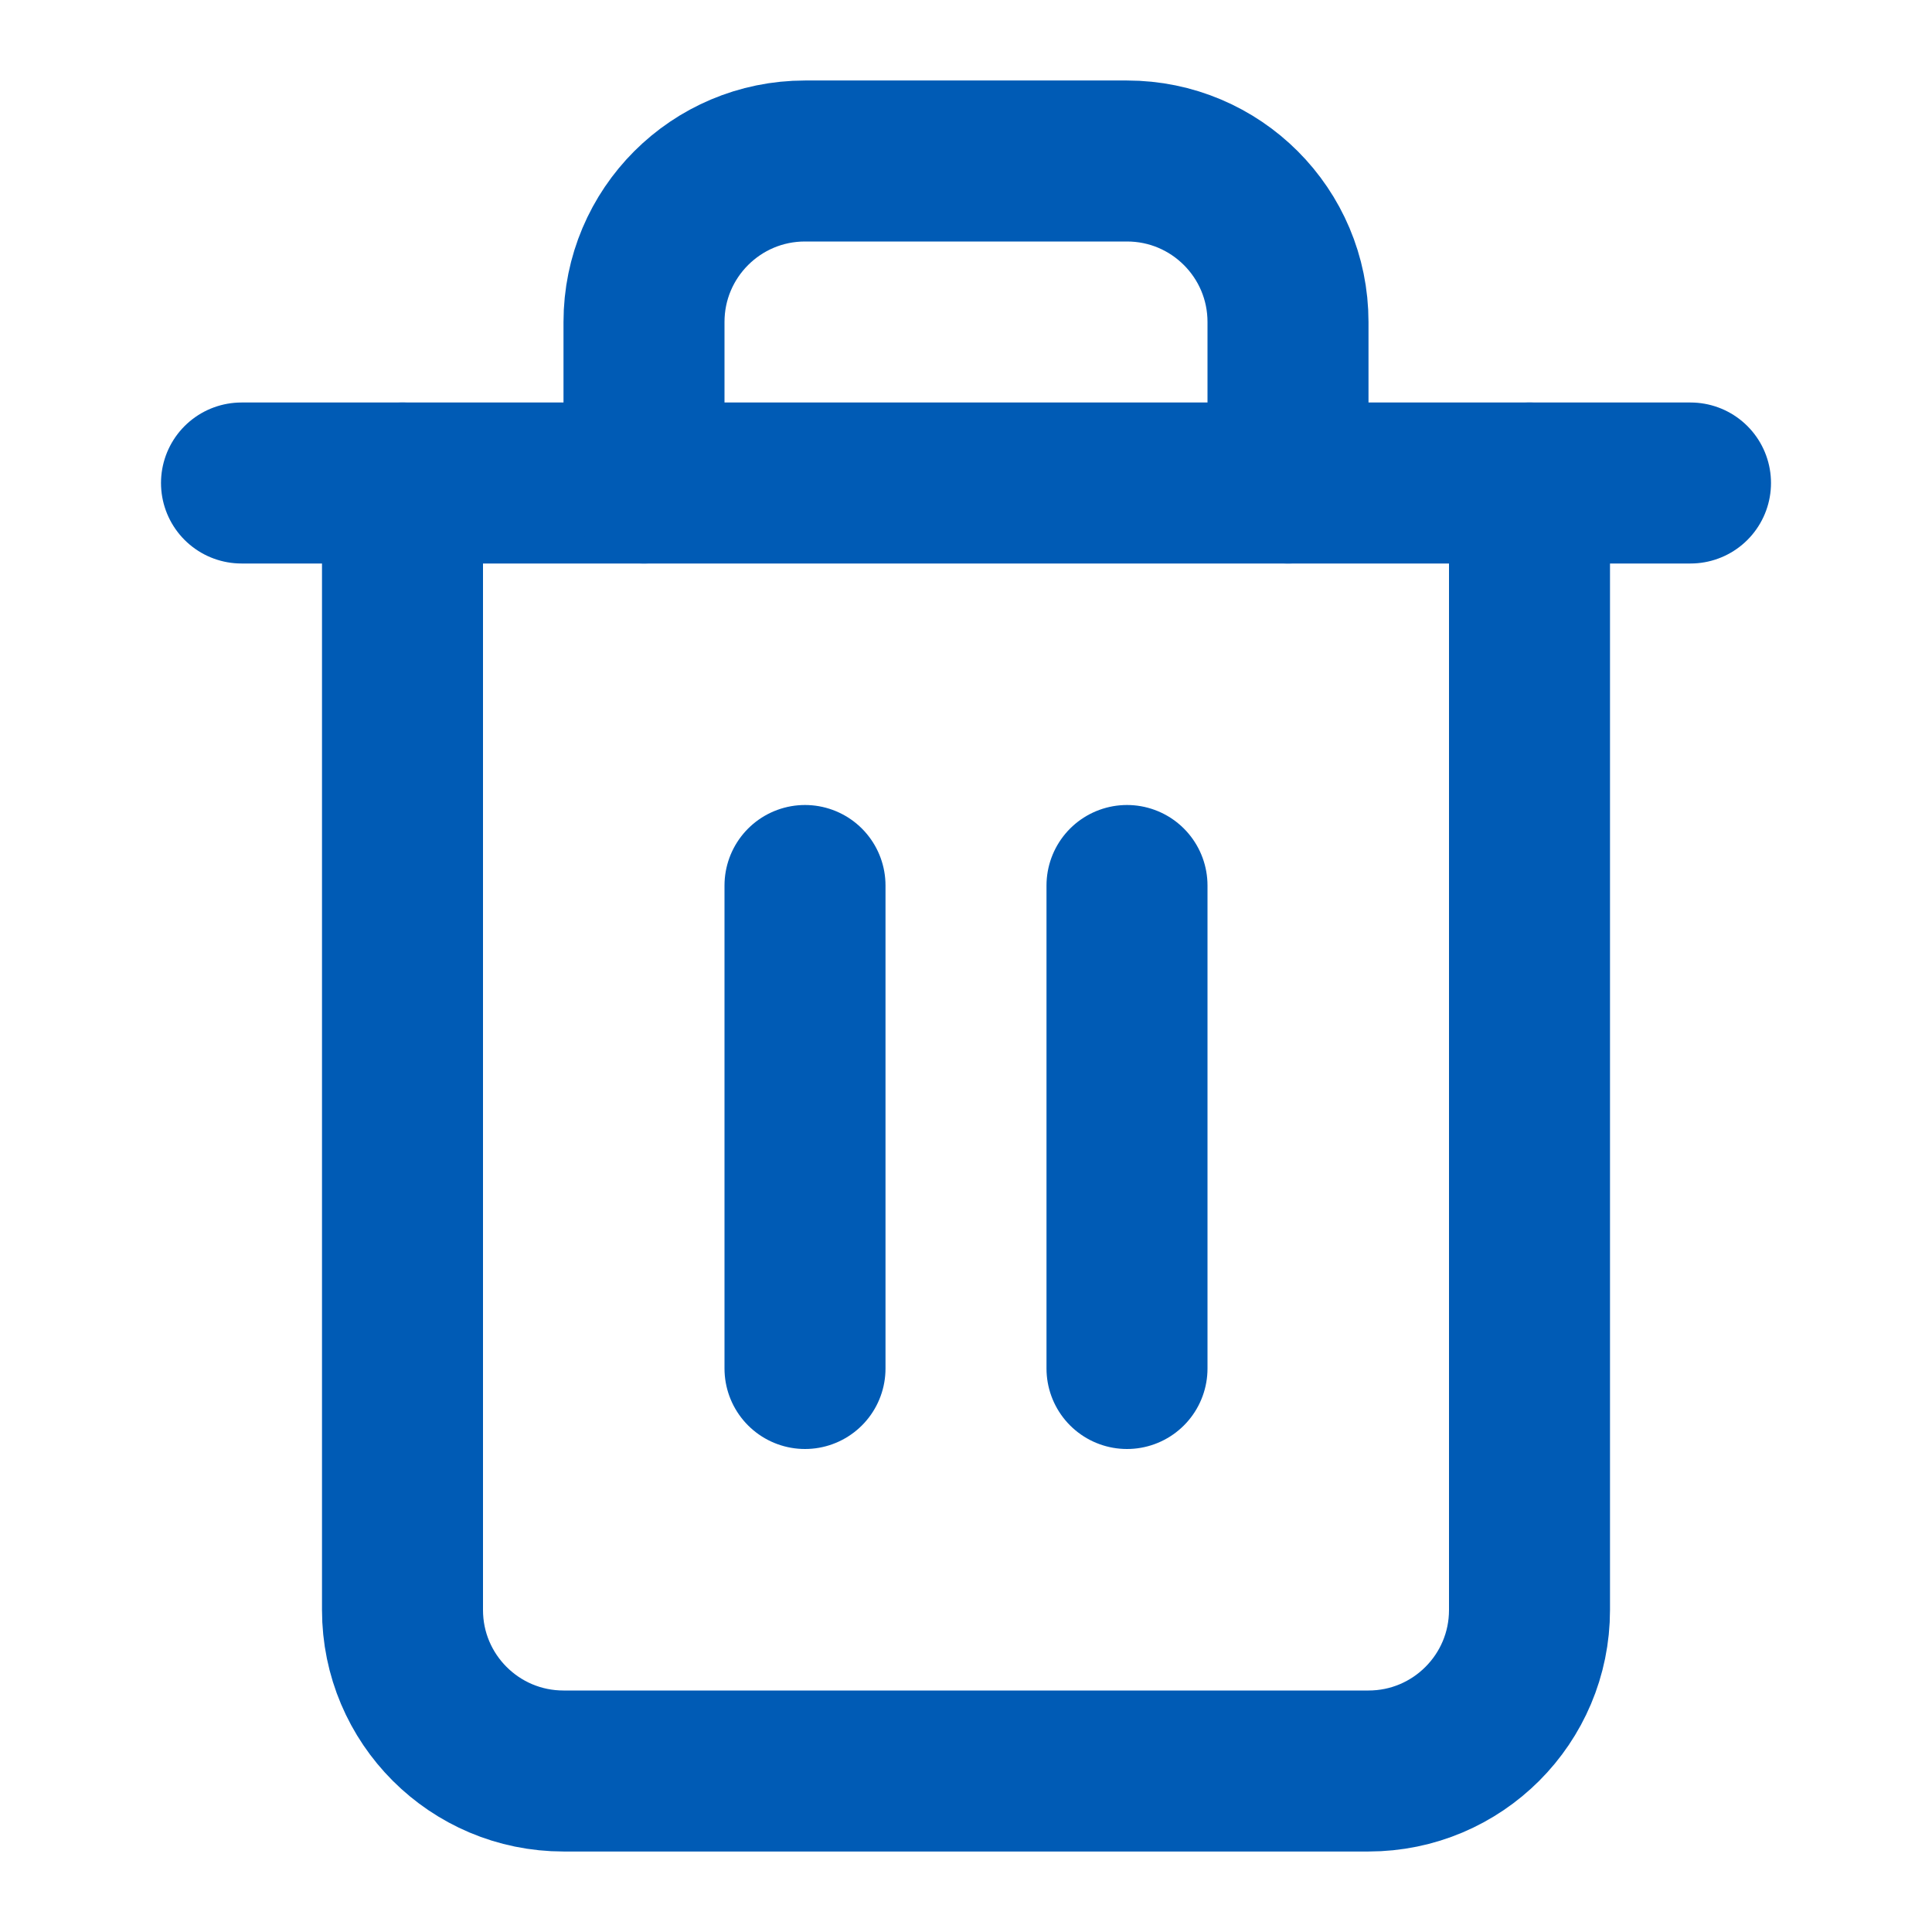
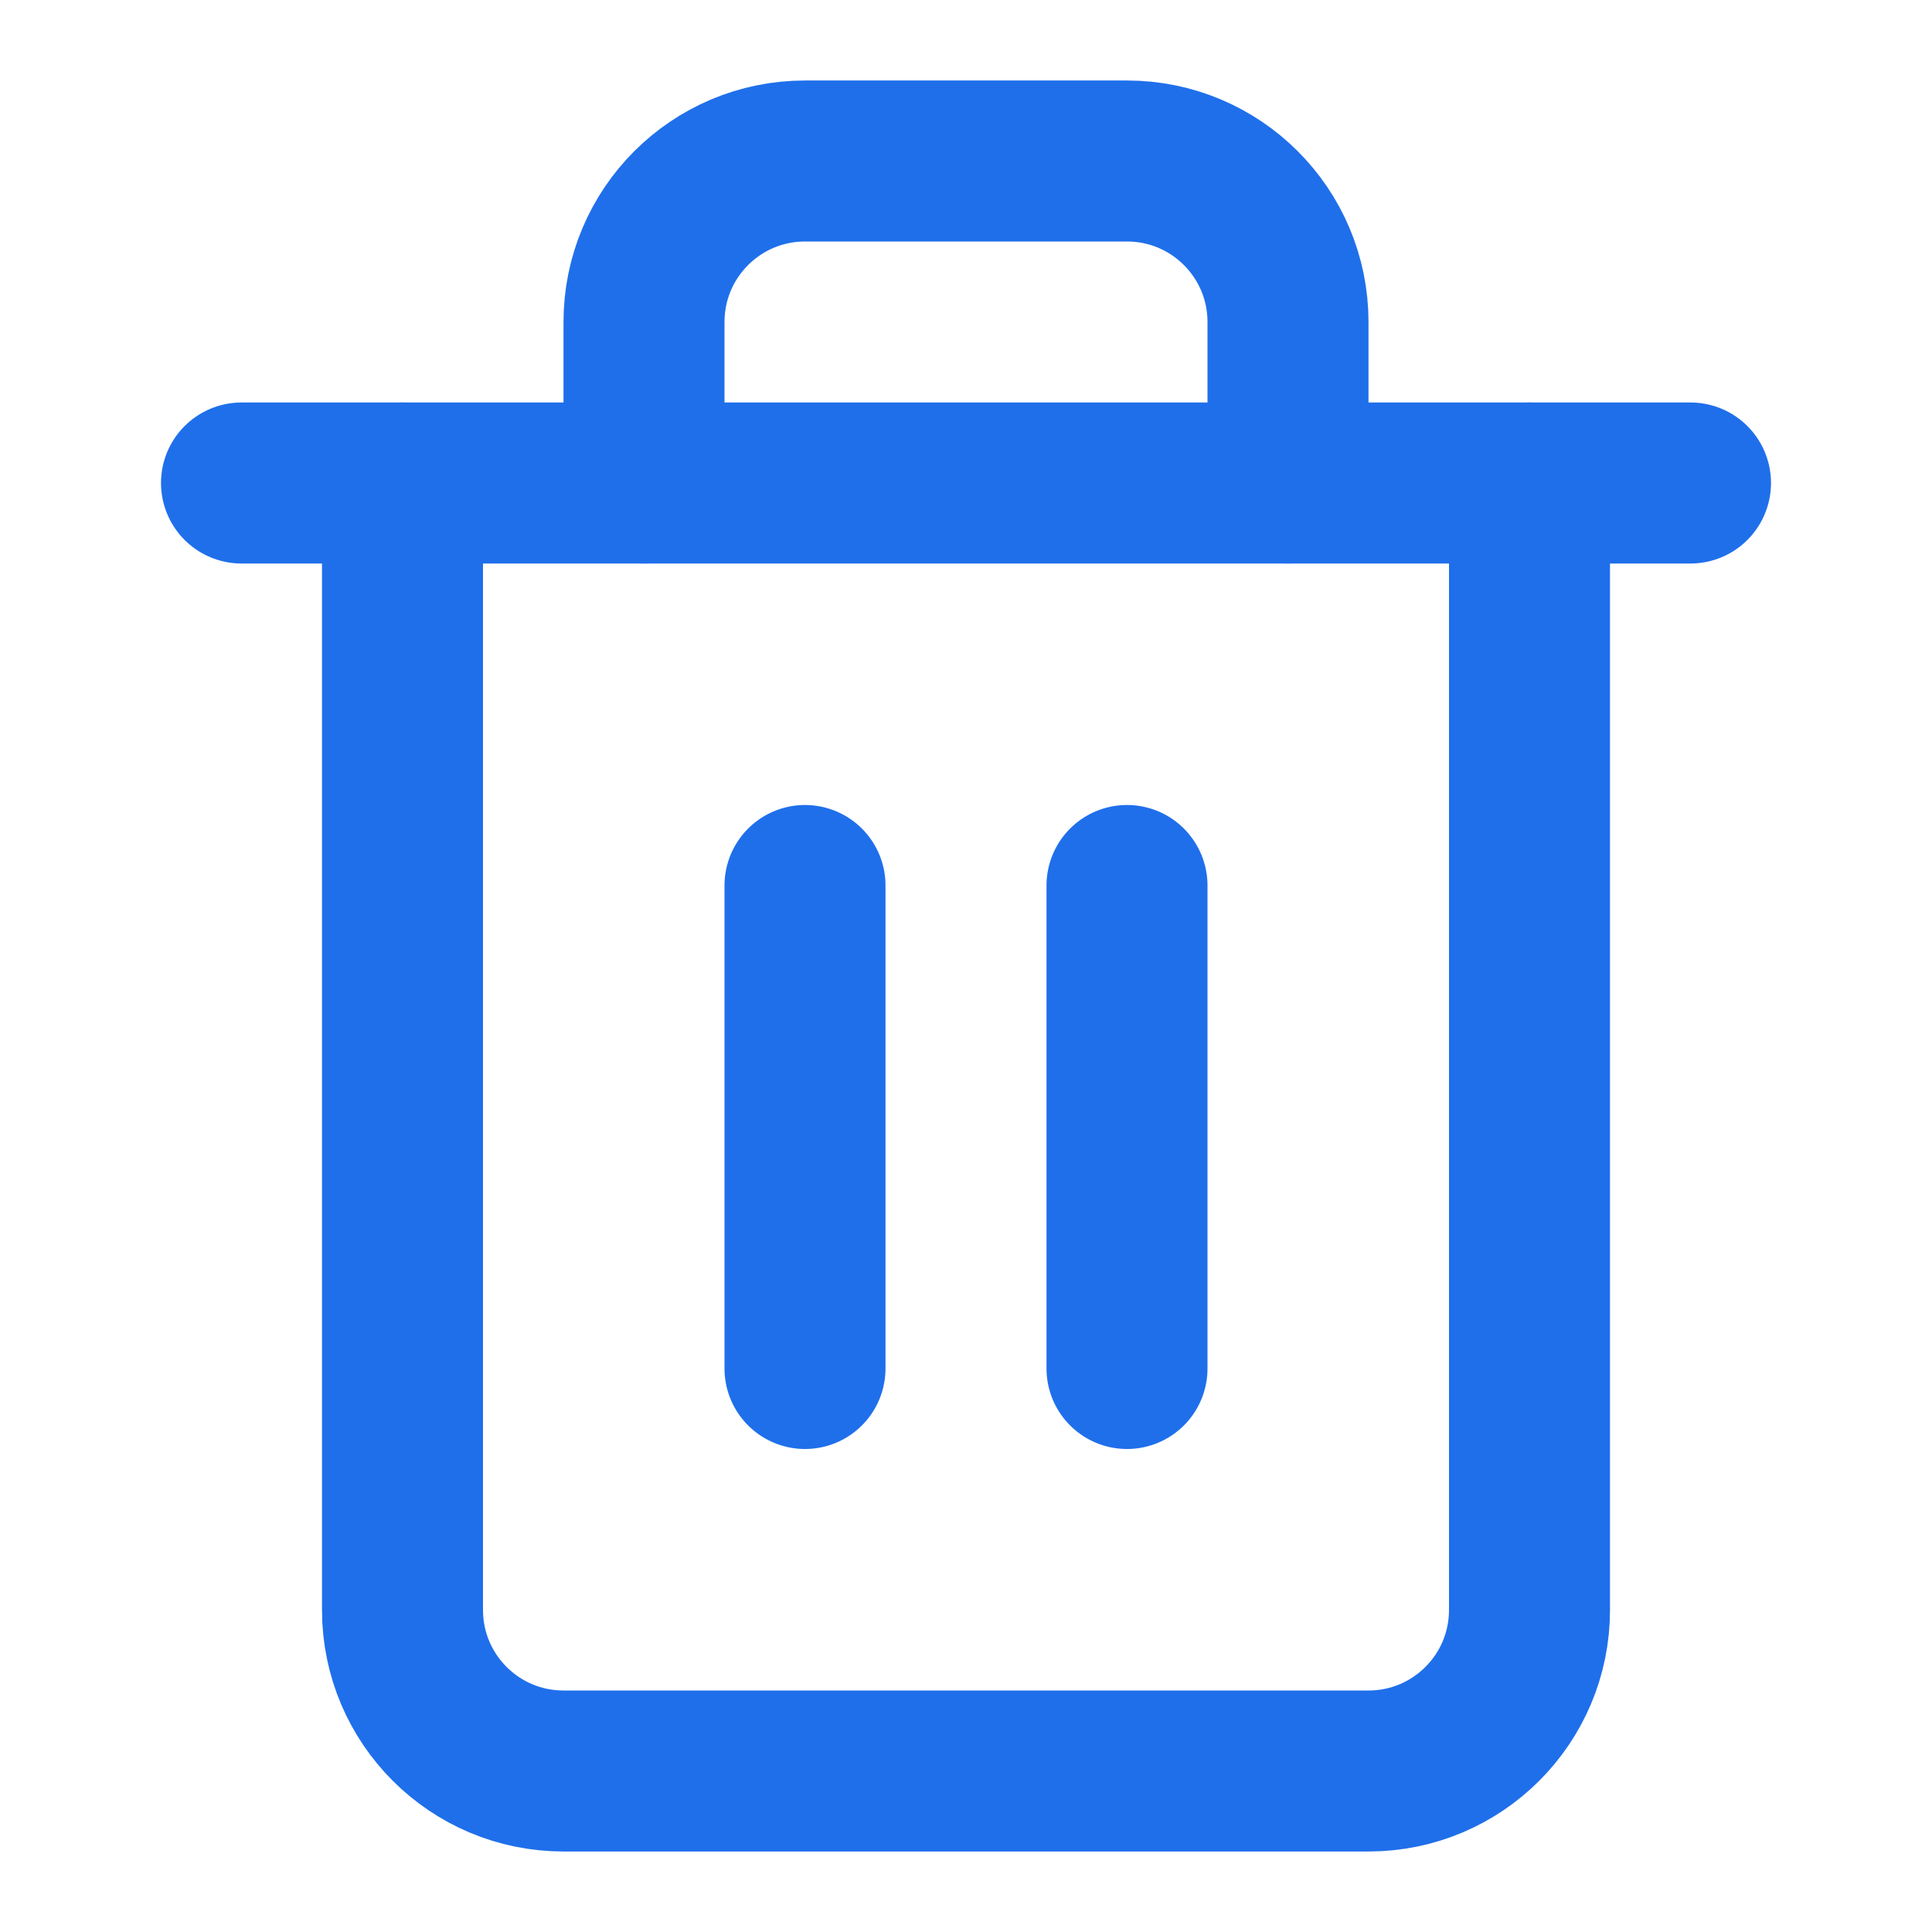
- <svg xmlns="http://www.w3.org/2000/svg" width="24" height="24" viewBox="0 0 24 24" fill="none" stroke="#005BB5" stroke-width="2" stroke-linecap="round" stroke-linejoin="round">
+ <svg xmlns="http://www.w3.org/2000/svg" width="24" height="24" viewBox="0 0 24 24" fill="none" stroke="#1f6feb" stroke-width="2" stroke-linecap="round" stroke-linejoin="round">
  <polyline points="3 6 5 6 21 6" />
  <path d="M19 6v14a2 2 0 0 1-2 2H7a2 2 0 0 1-2-2V6m3 0V4a2 2 0 0 1 2-2h4a2 2 0 0 1 2 2v2" />
  <line x1="10" y1="11" x2="10" y2="17" />
  <line x1="14" y1="11" x2="14" y2="17" />
</svg>
